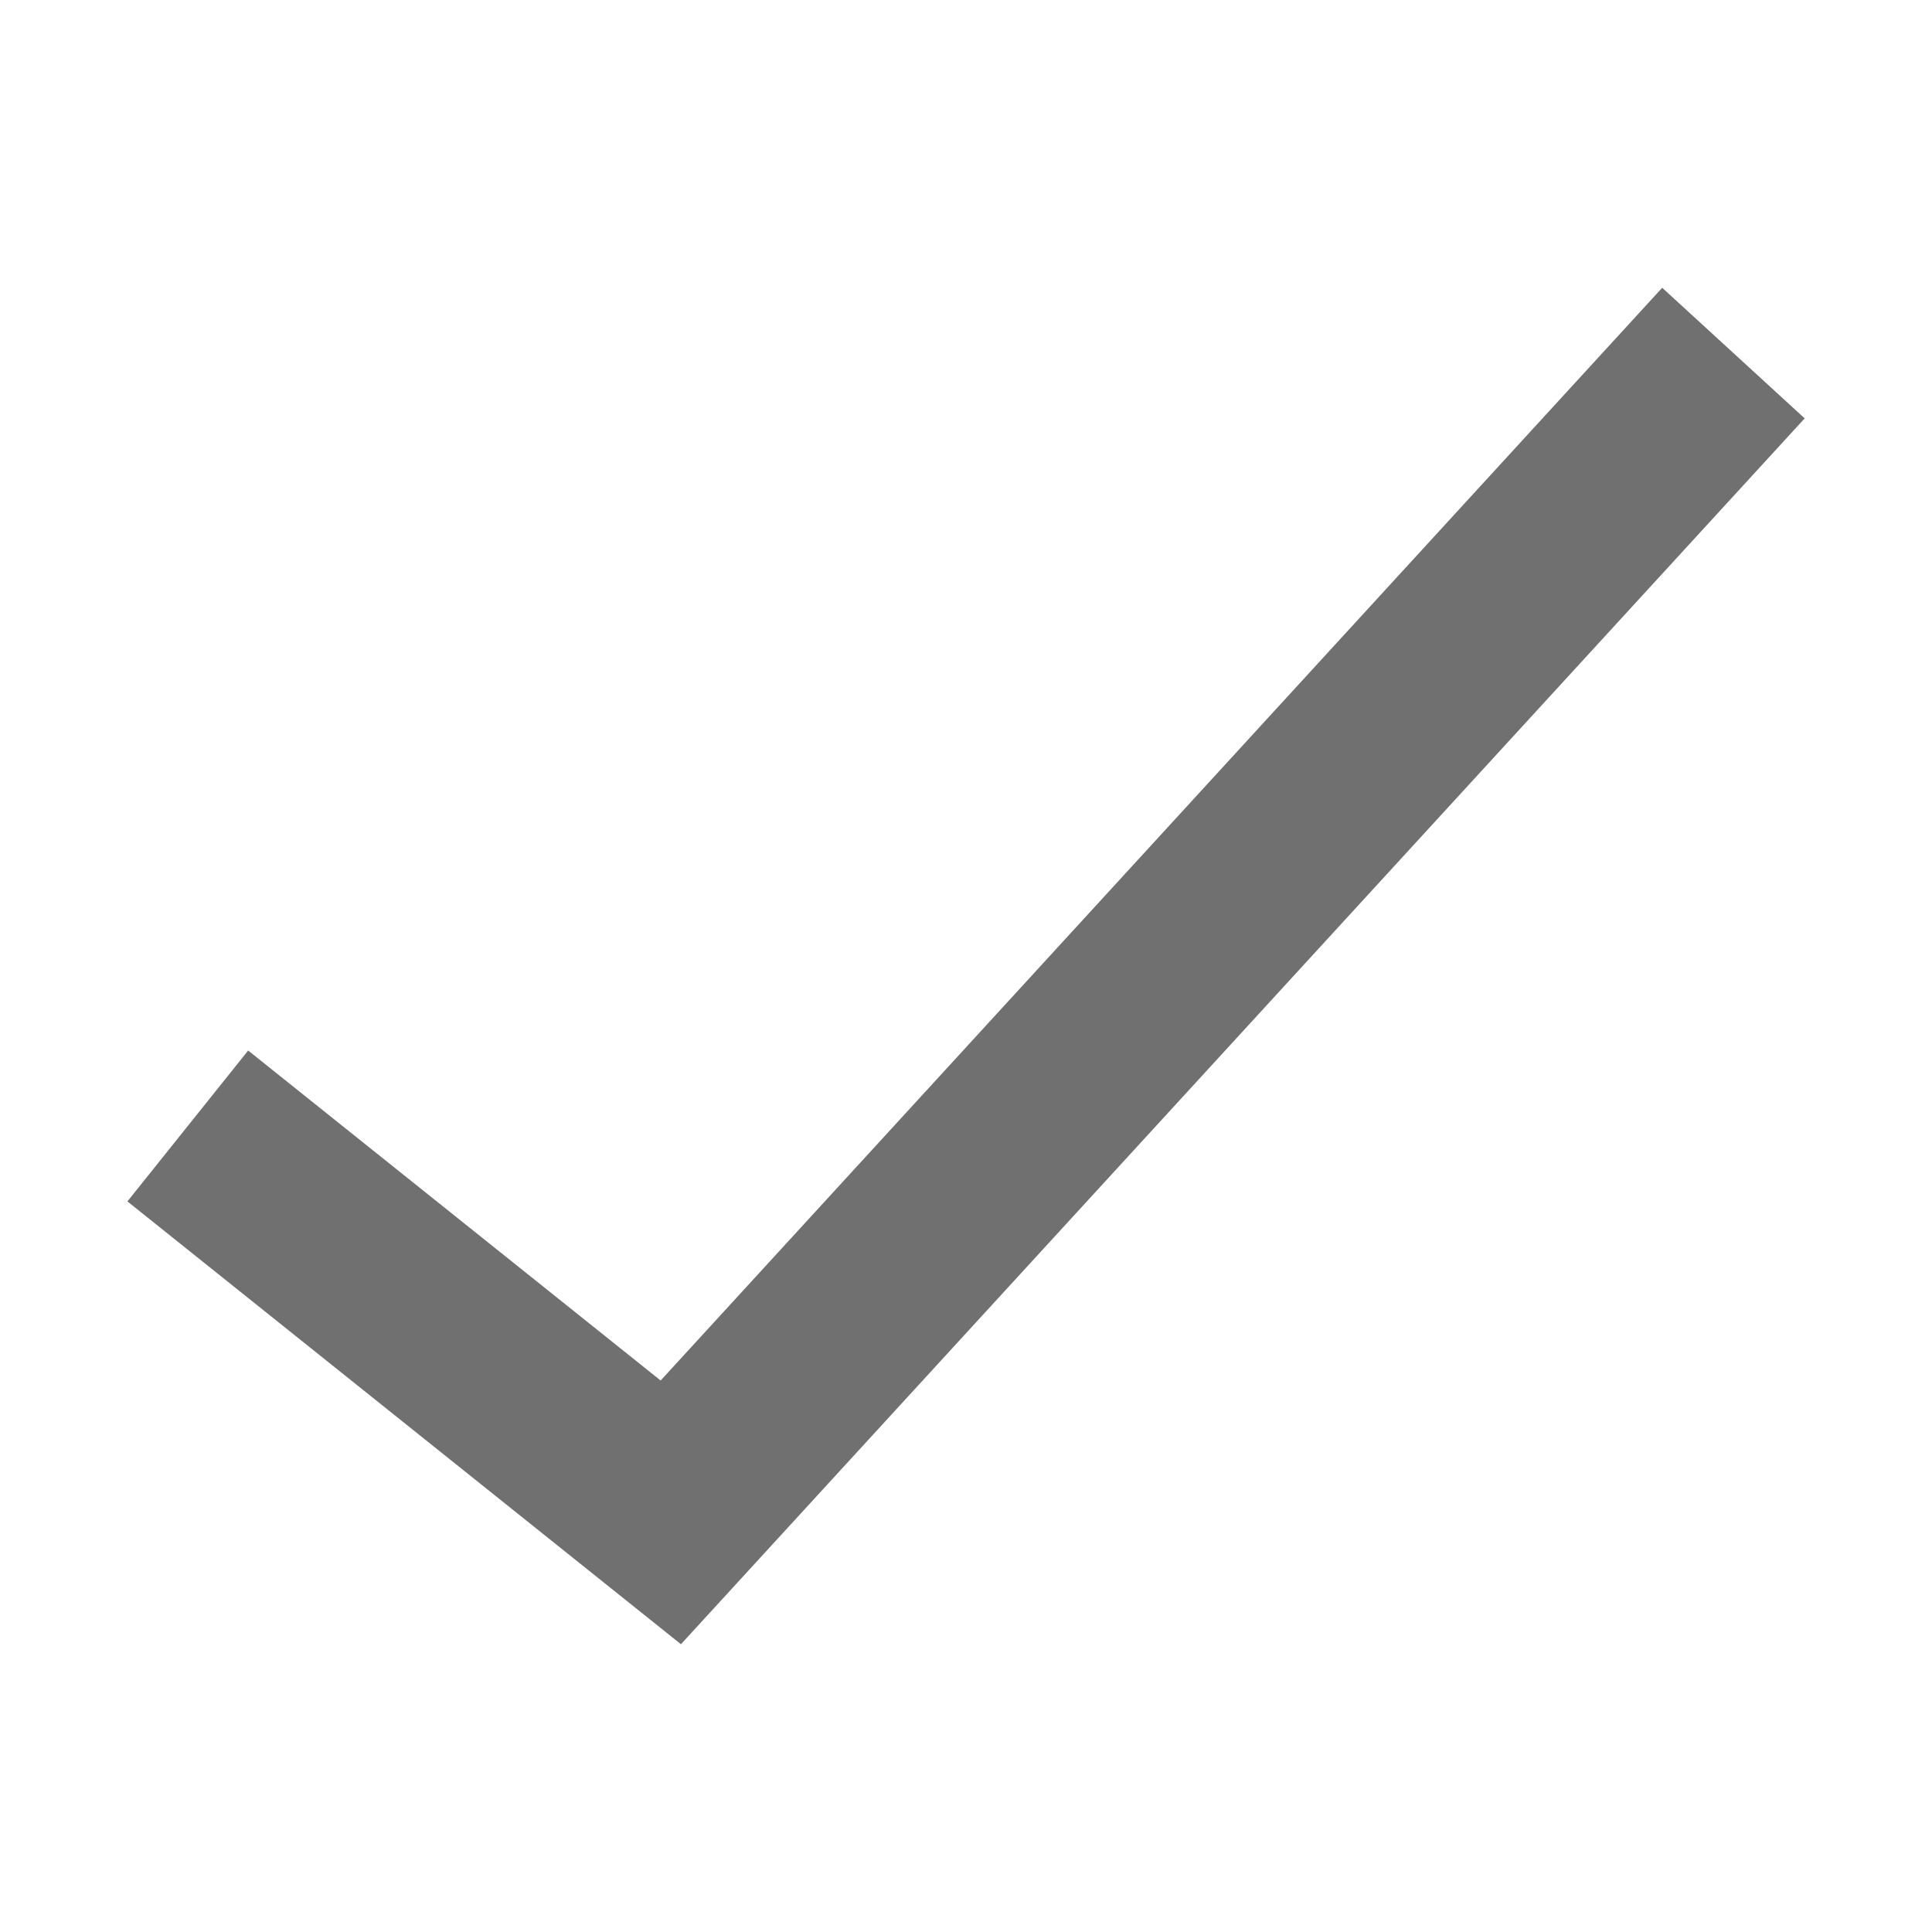
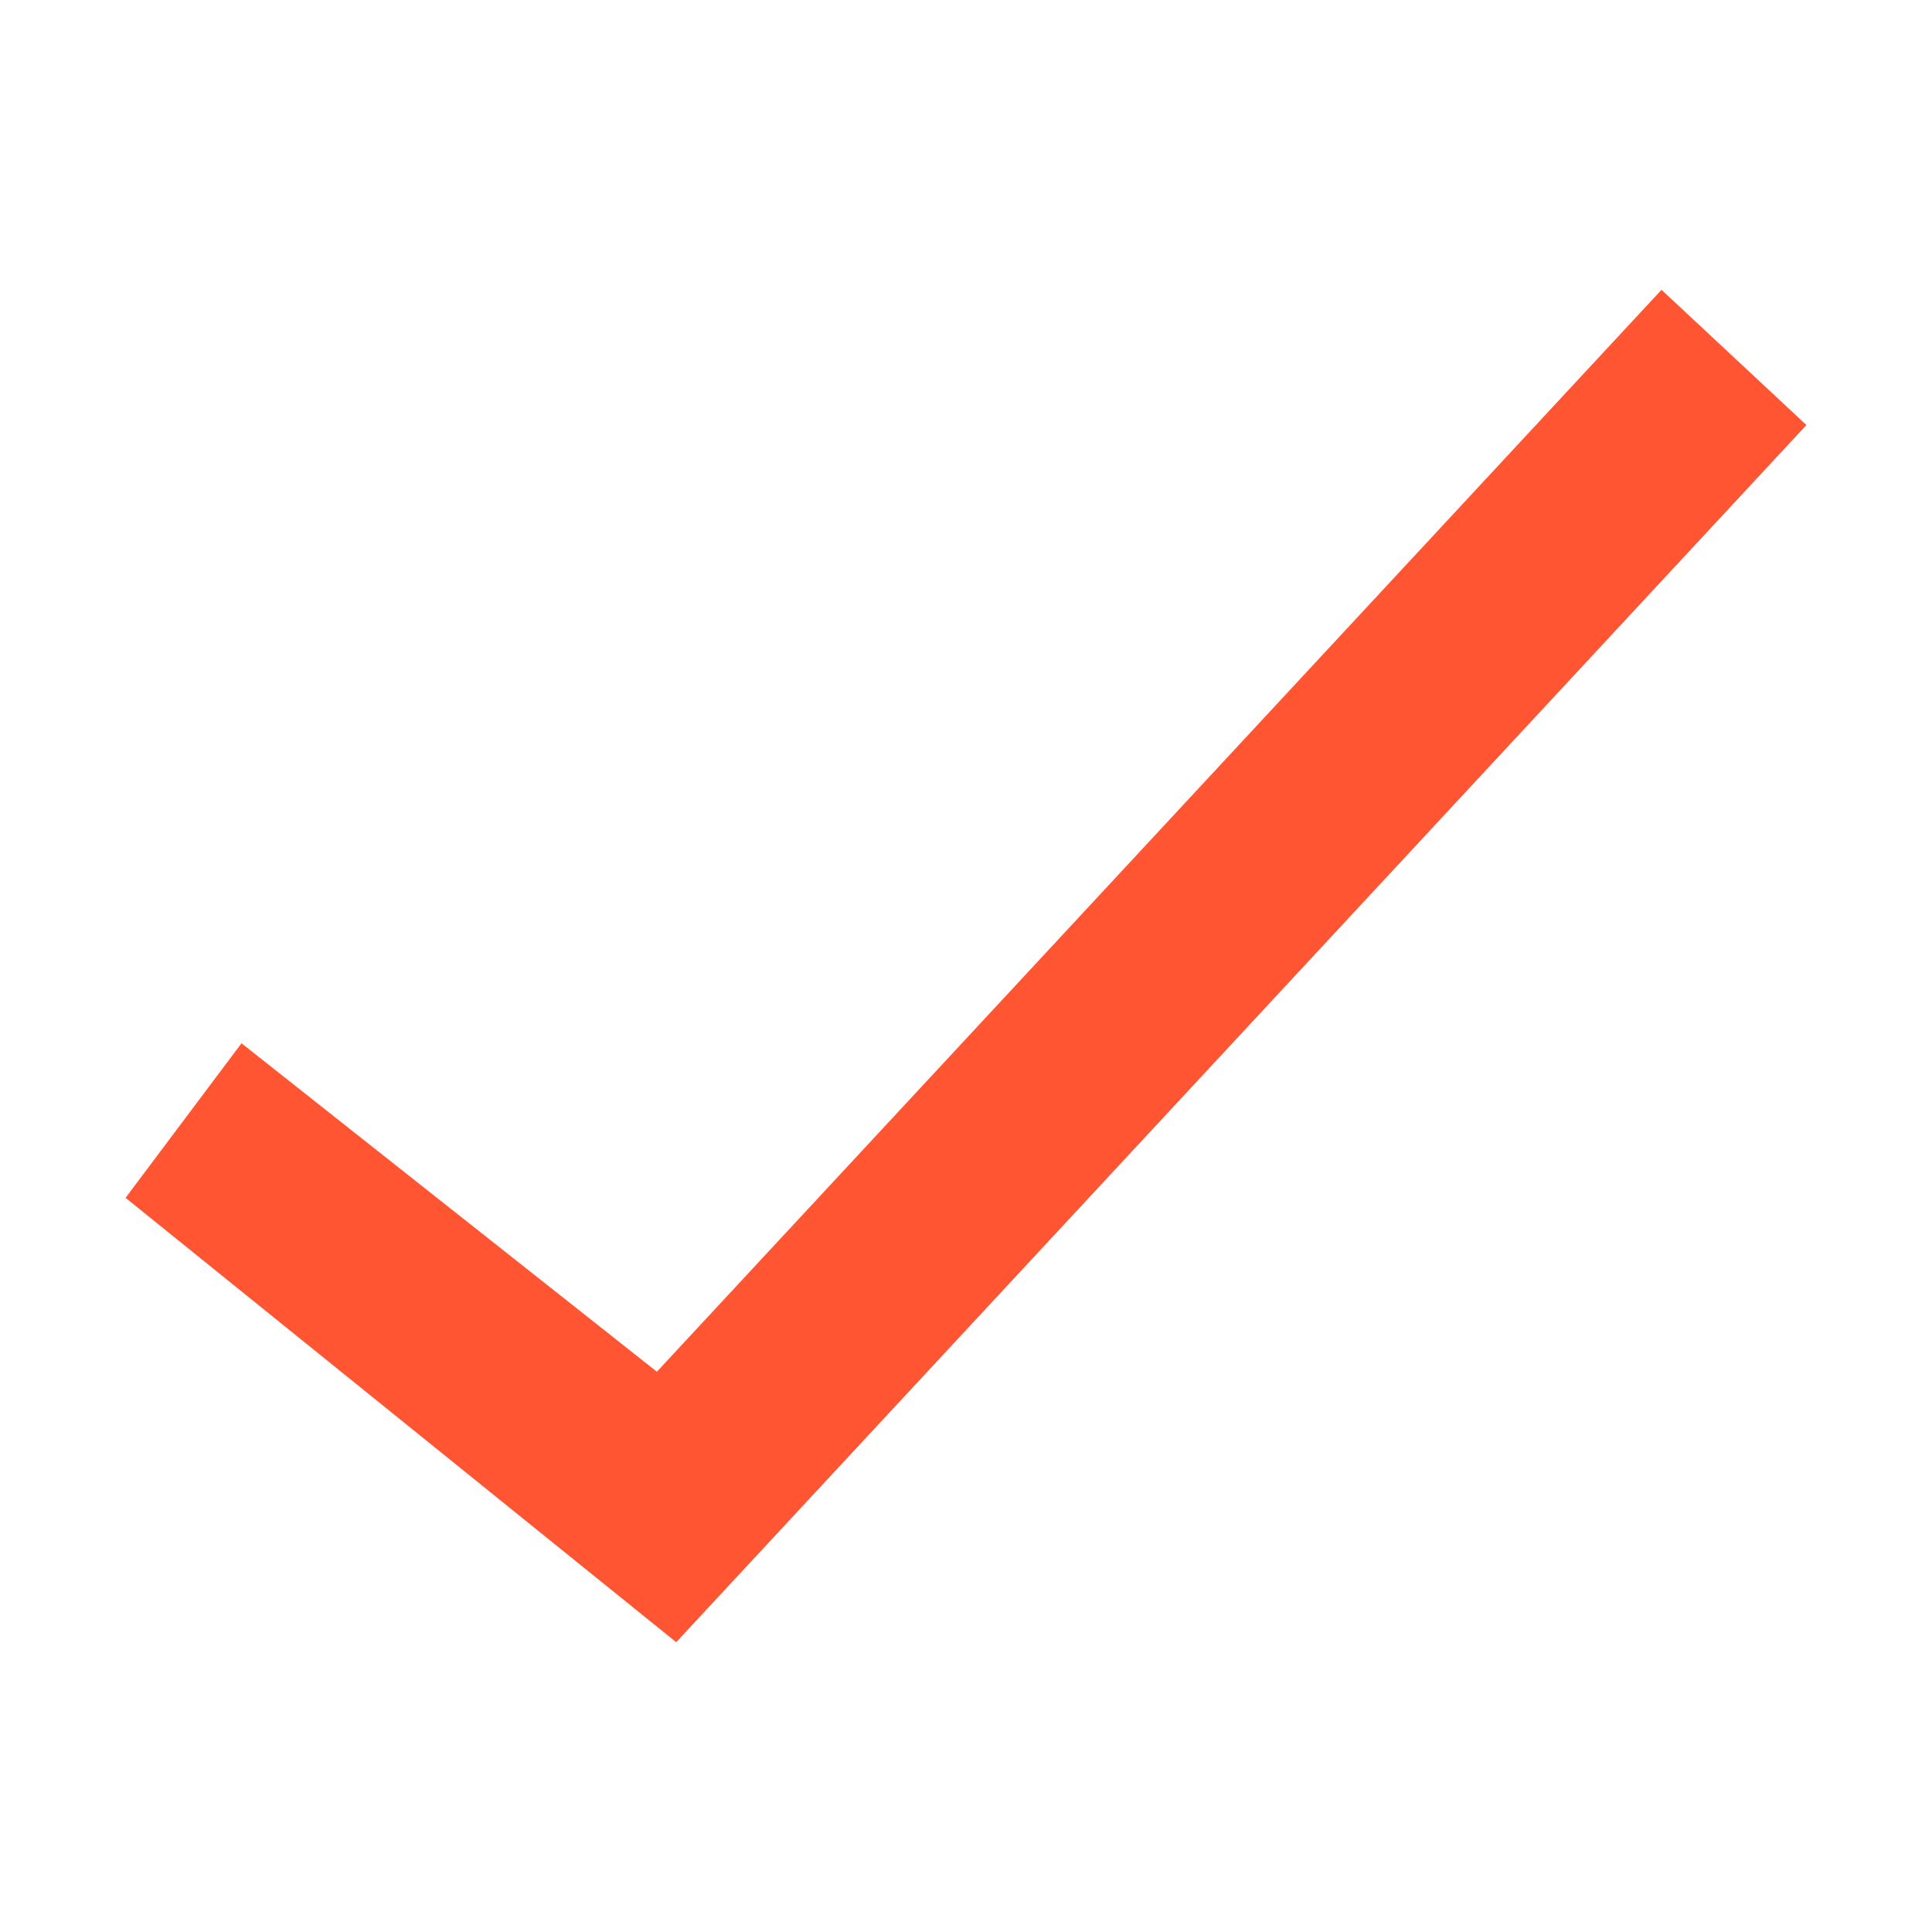
- <svg xmlns="http://www.w3.org/2000/svg" id="ic_check" width="20" height="20" viewBox="0 0 20 20">
-   <defs>
-     <style type="text/css">
-             .cls-1{fill:#707070}.cls-2{fill:none}
-         </style>
-   </defs>
-   <g id="Group_8924" data-name="Group 8924">
-     <path id="Path_18918" d="M7.049 17.021l-5.73-4.584 1.25-1.562 4.27 3.416L17.207 2.979l1.475 1.352z" class="cls-1" data-name="Path 18918" />
+ <svg xmlns="http://www.w3.org/2000/svg" version="1.1" id="ic_check" x="0px" y="0px" viewBox="0 0 20 20" style="enable-background:new 0 0 20 20;" xml:space="preserve">
+   <style type="text/css">
+ 	.st0{fill:#FF5533;}
+ 	.st1{fill:none;}
+ </style>
+   <g id="Group_8924">
+     <path id="Path_18918" class="st0" d="M7,17l-5.7-4.6l1.2-1.6l4.3,3.4L17.2,3l1.5,1.4L7,17z" />
  </g>
-   <path id="Rectangle_4531" d="M0 0h20v20H0z" class="cls-2" data-name="Rectangle 4531" />
+   <path id="Rectangle_4531" class="st1" d="M0,0h20v20H0V0z" />
</svg>
